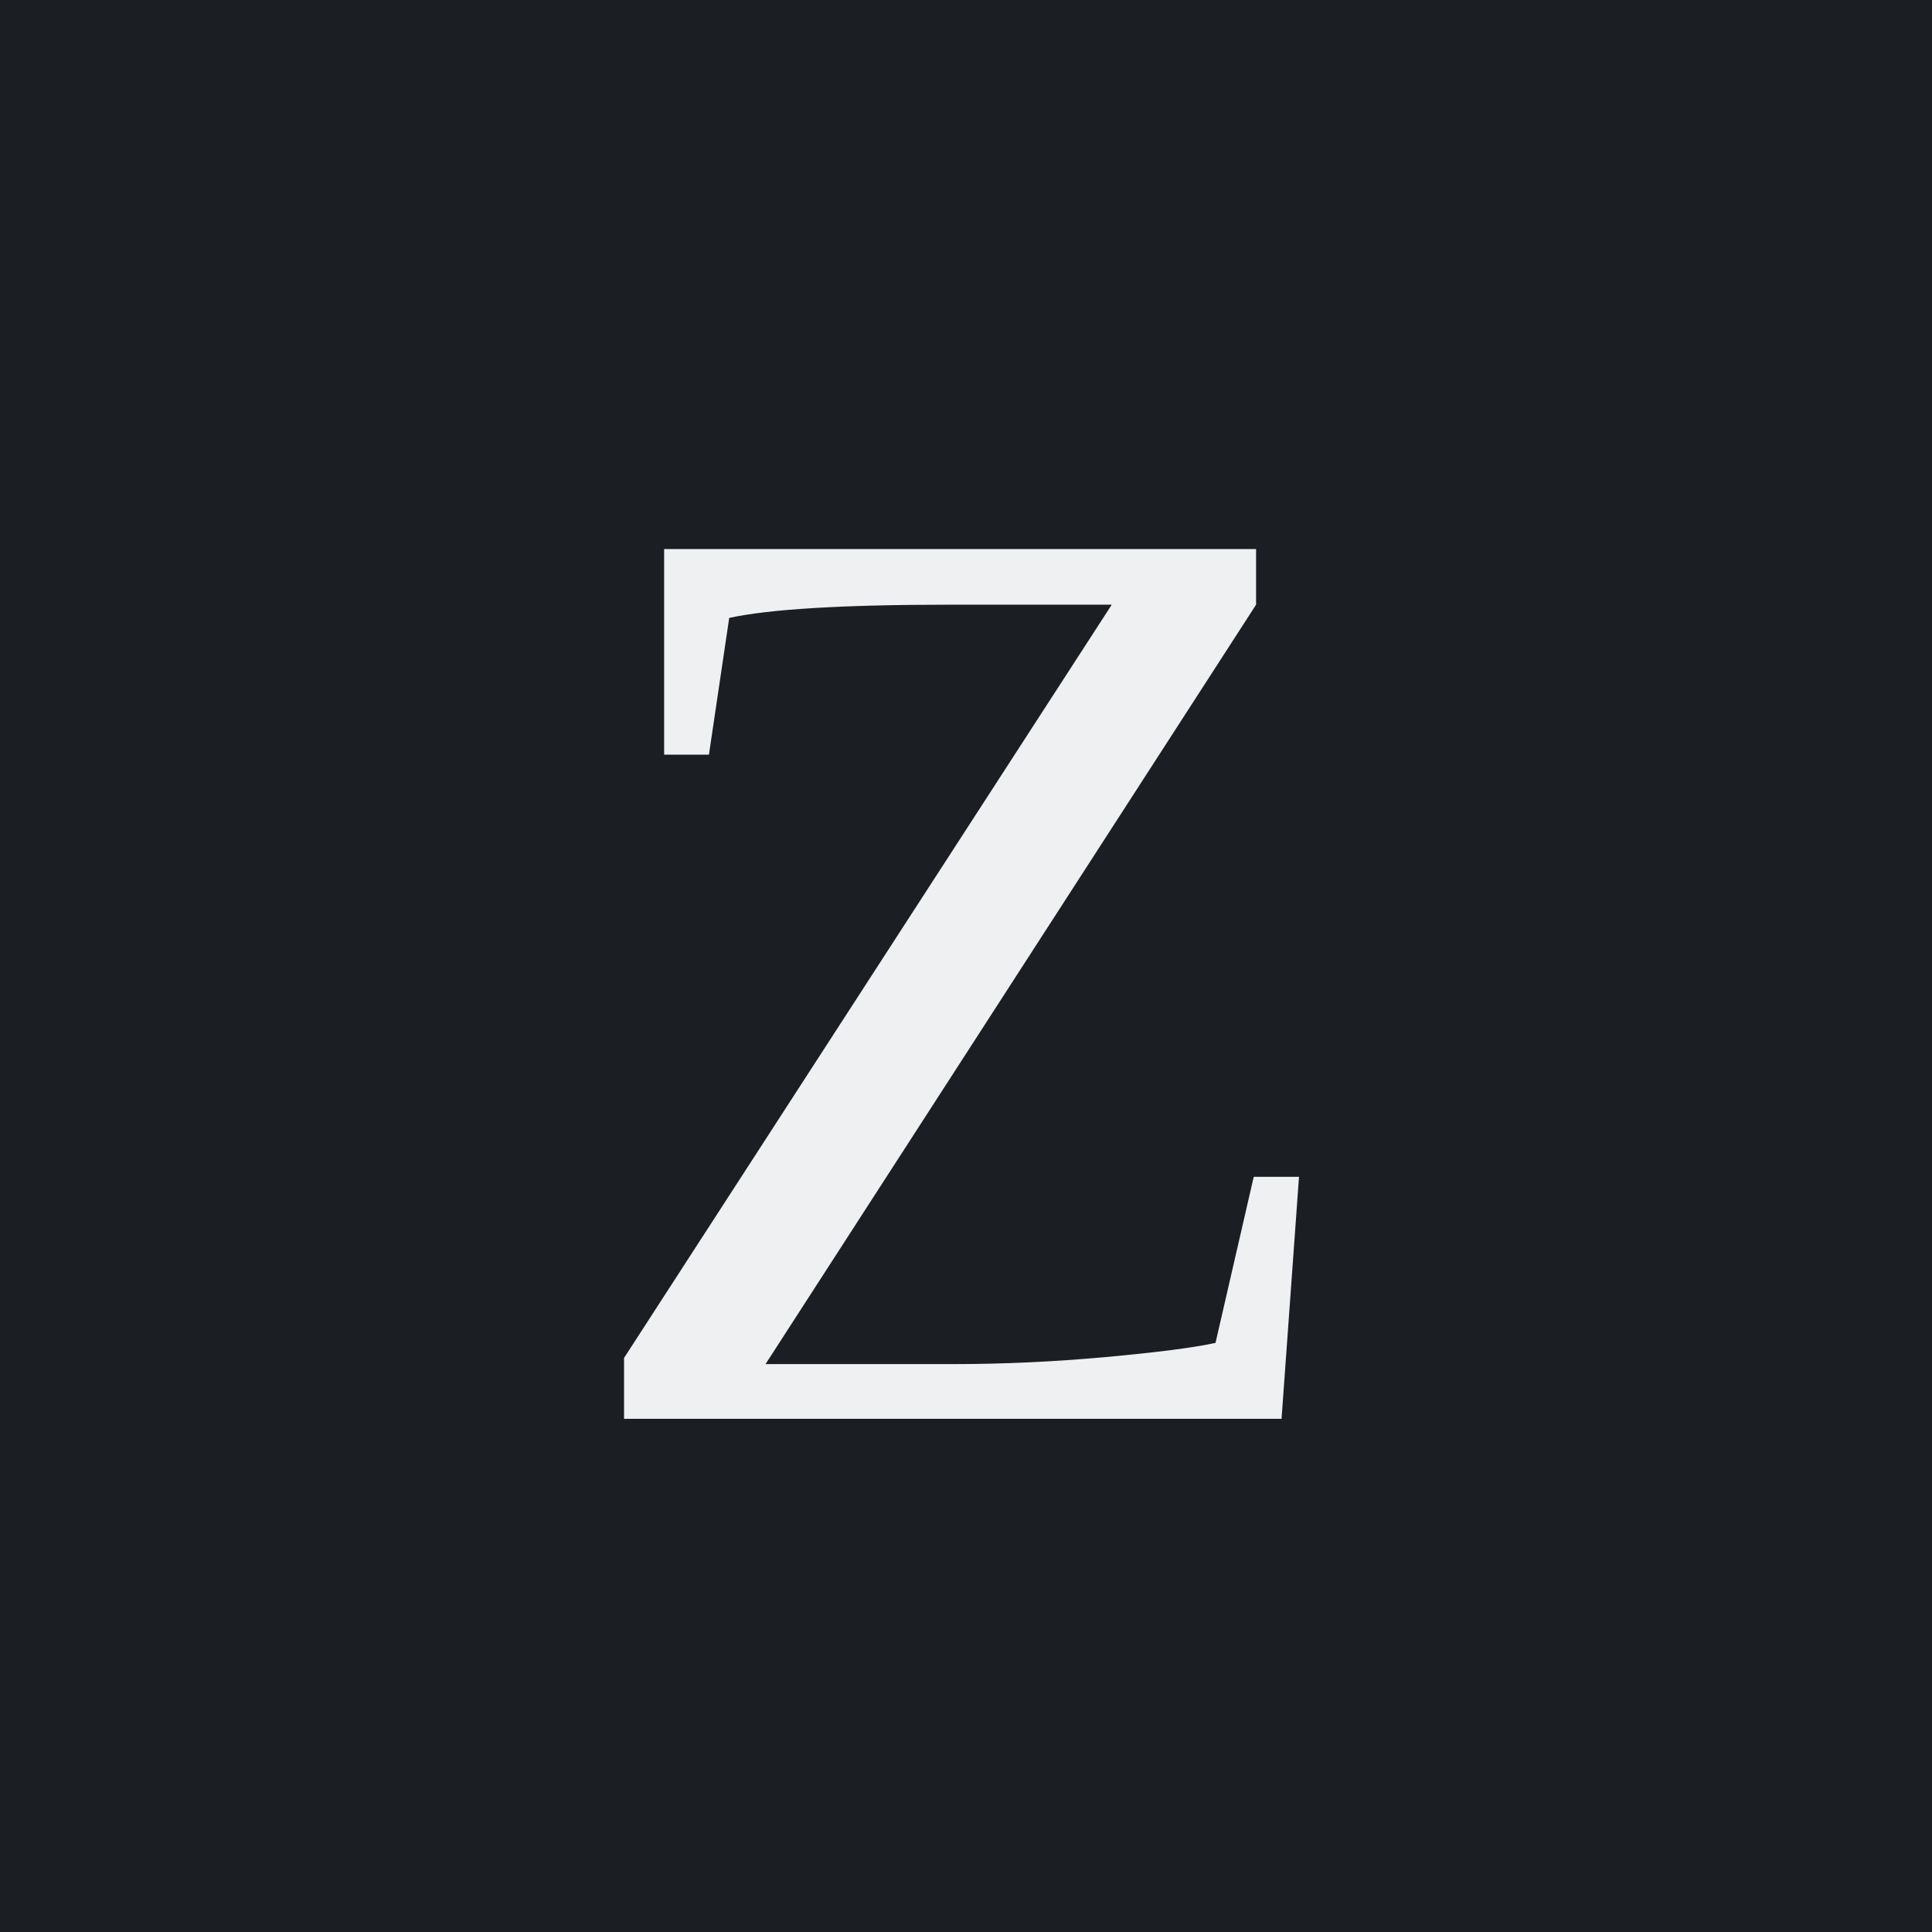
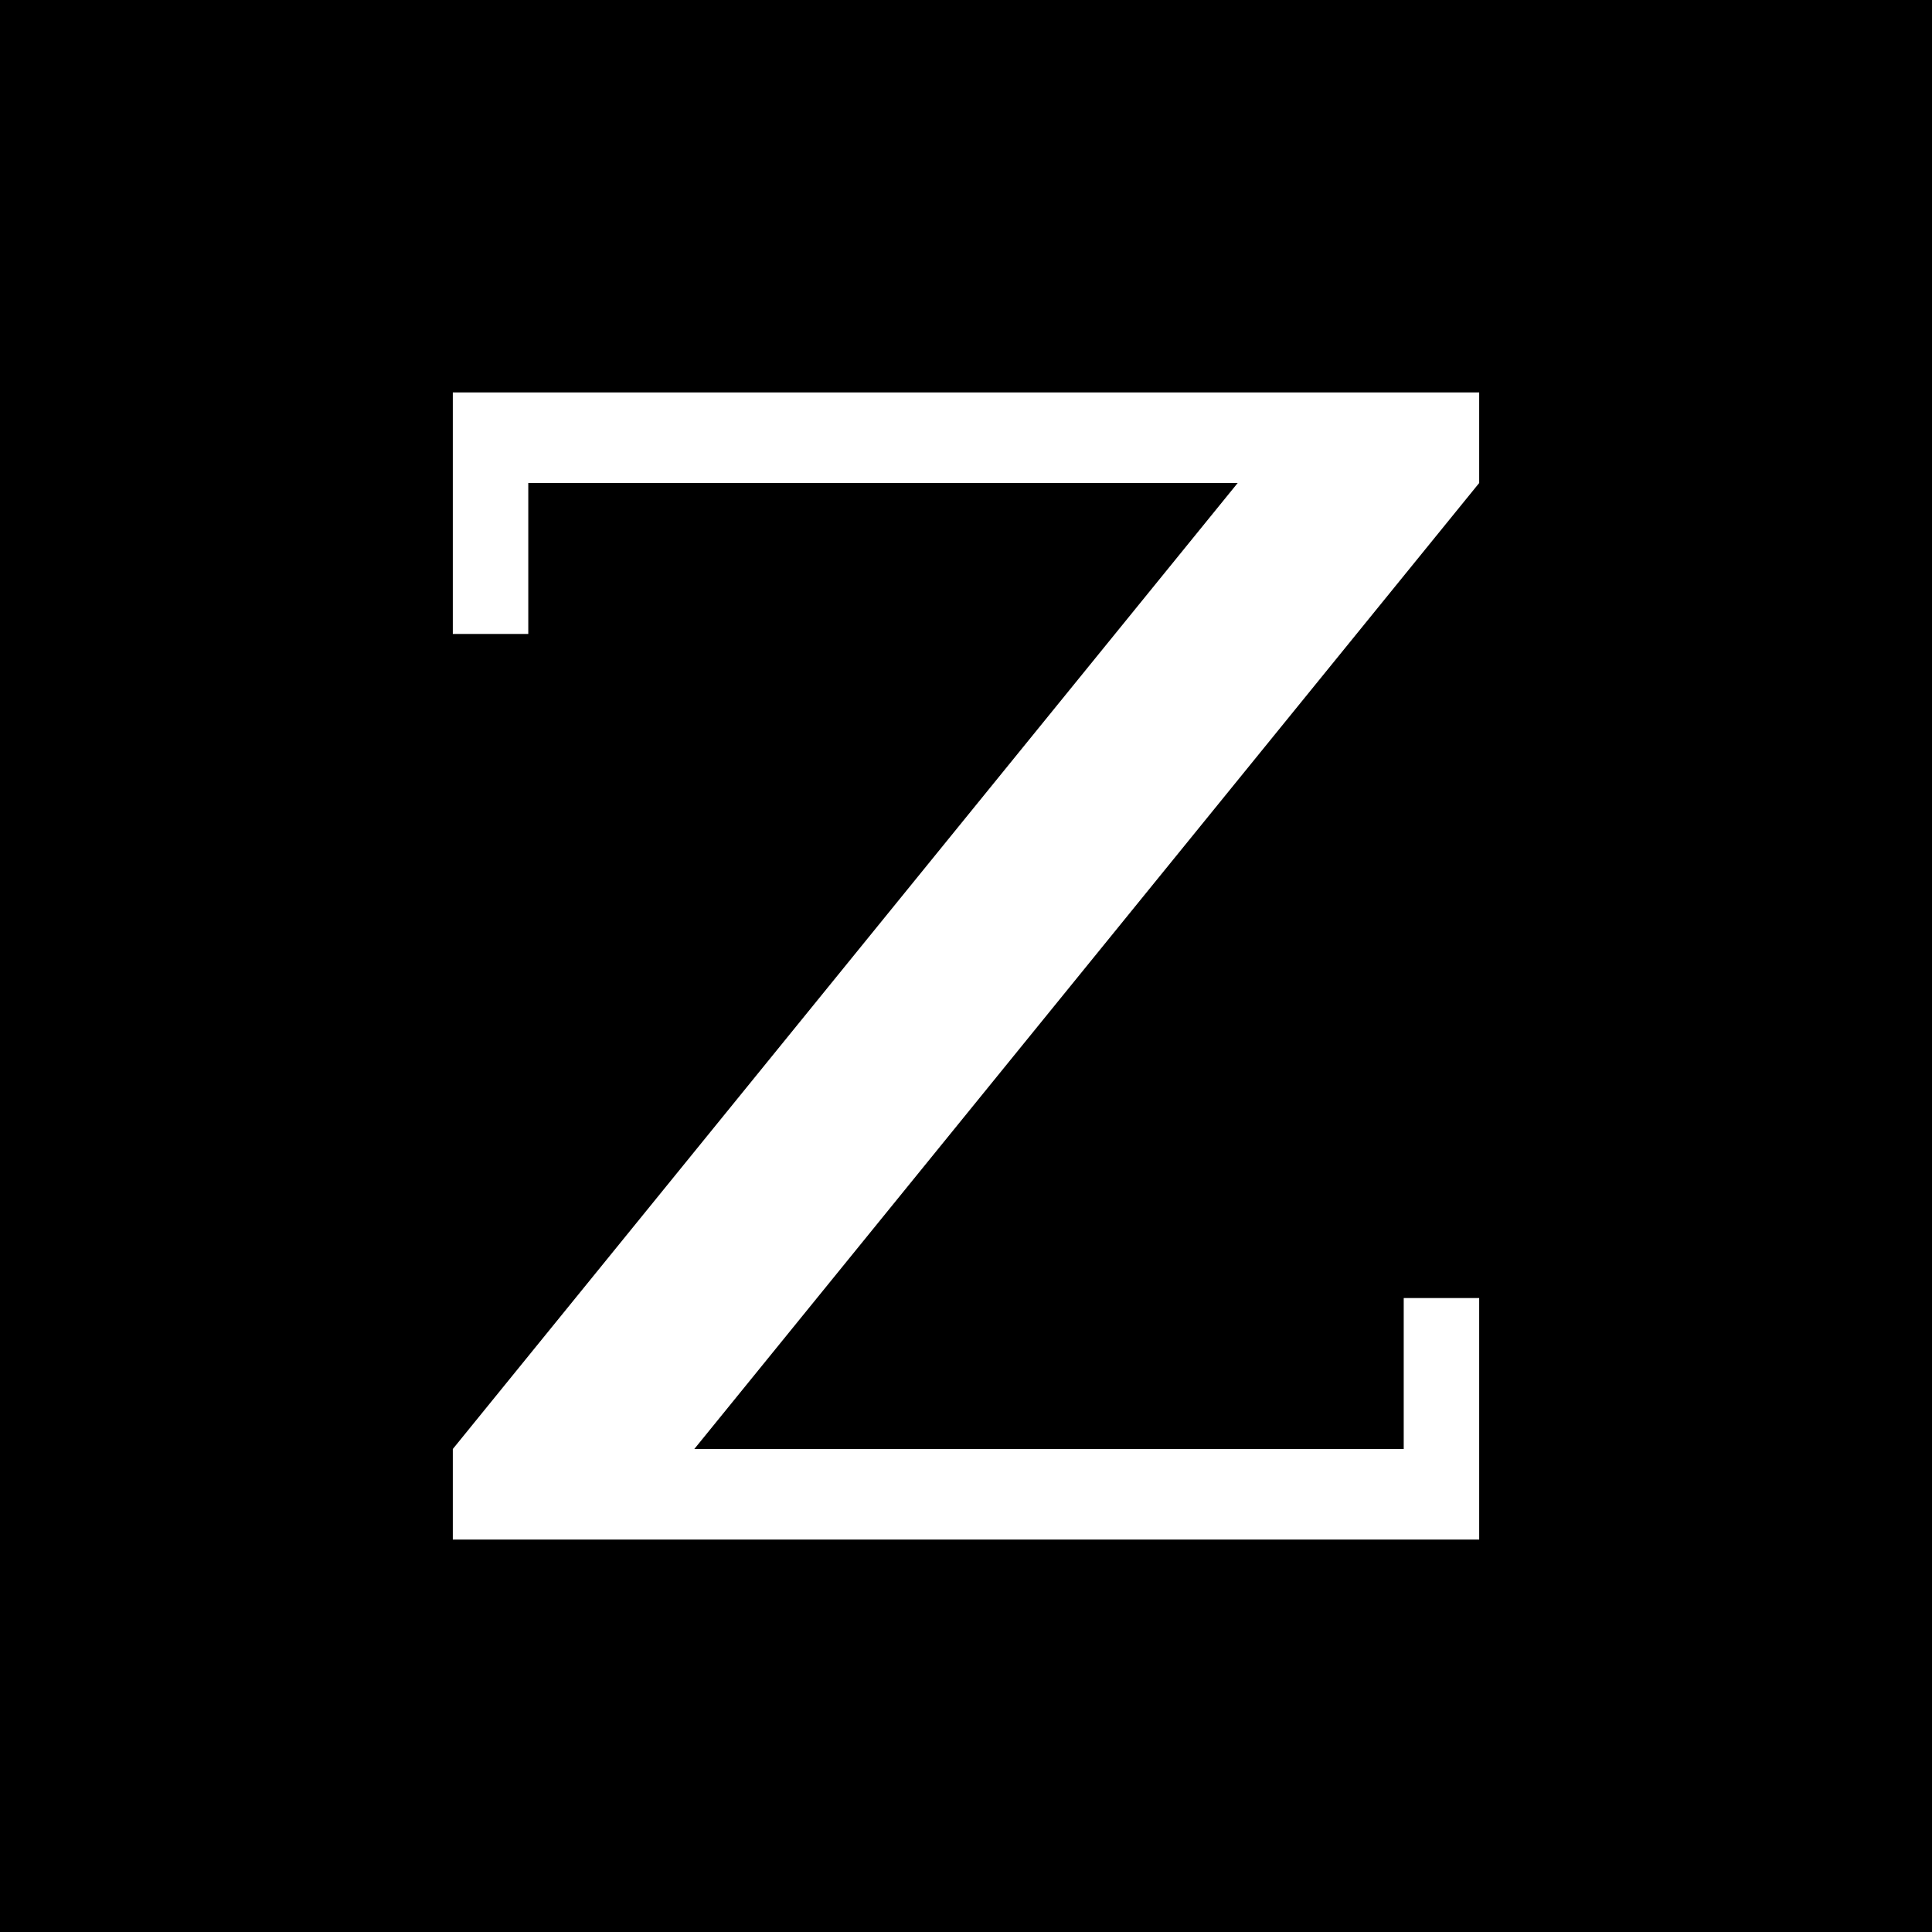
<svg xmlns="http://www.w3.org/2000/svg" viewBox="0 0 64 64">
-   <rect width="64" height="64" fill="#1b1e23" />
-   <text x="32" y="47" font-family="Bodoni Moda, Didot, Bodoni 72, Georgia, serif" font-size="44" text-anchor="middle" fill="#eef0f2">Z</text>
+   <rect width="64" height="64" fill="#000" />
+   <g fill="#fff">
+     <path d="M15 13h34v3H15zM15 13h2.5v8H15zM41 16h8L23 48h-8zM15 48h34v3H15zM46.5 43H49v8h-2.5z" />
+   </g>
</svg>
